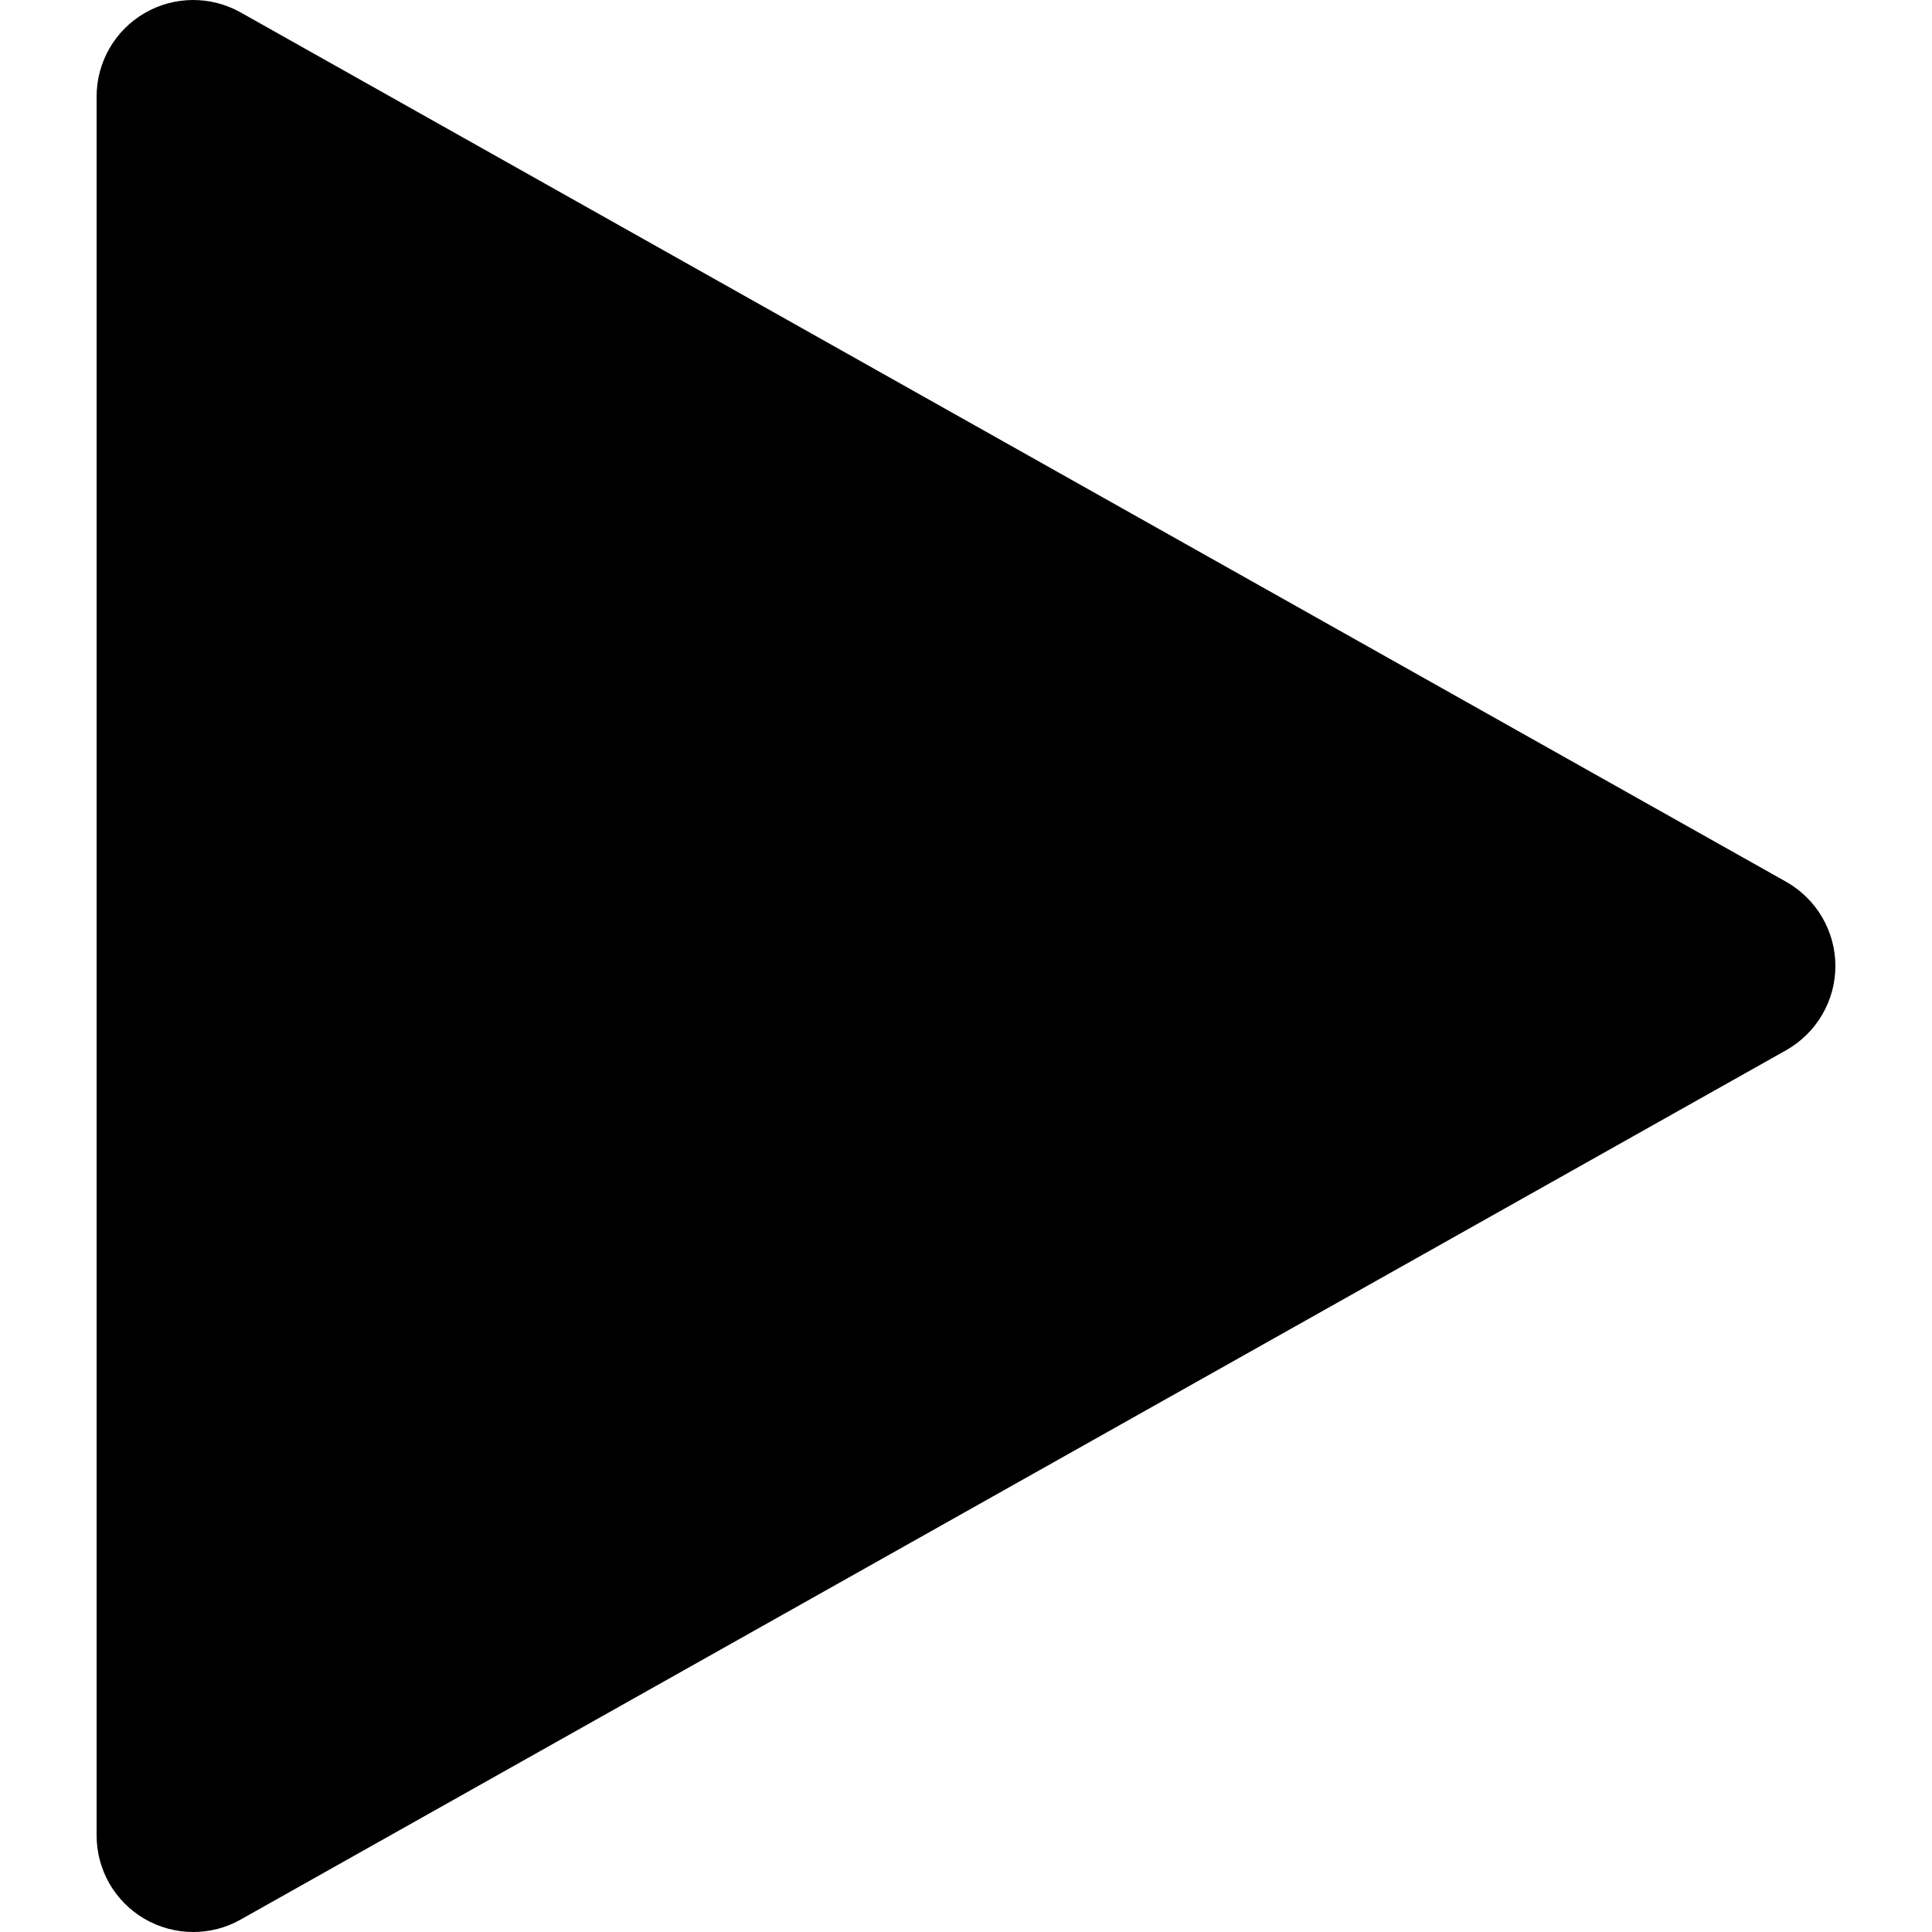
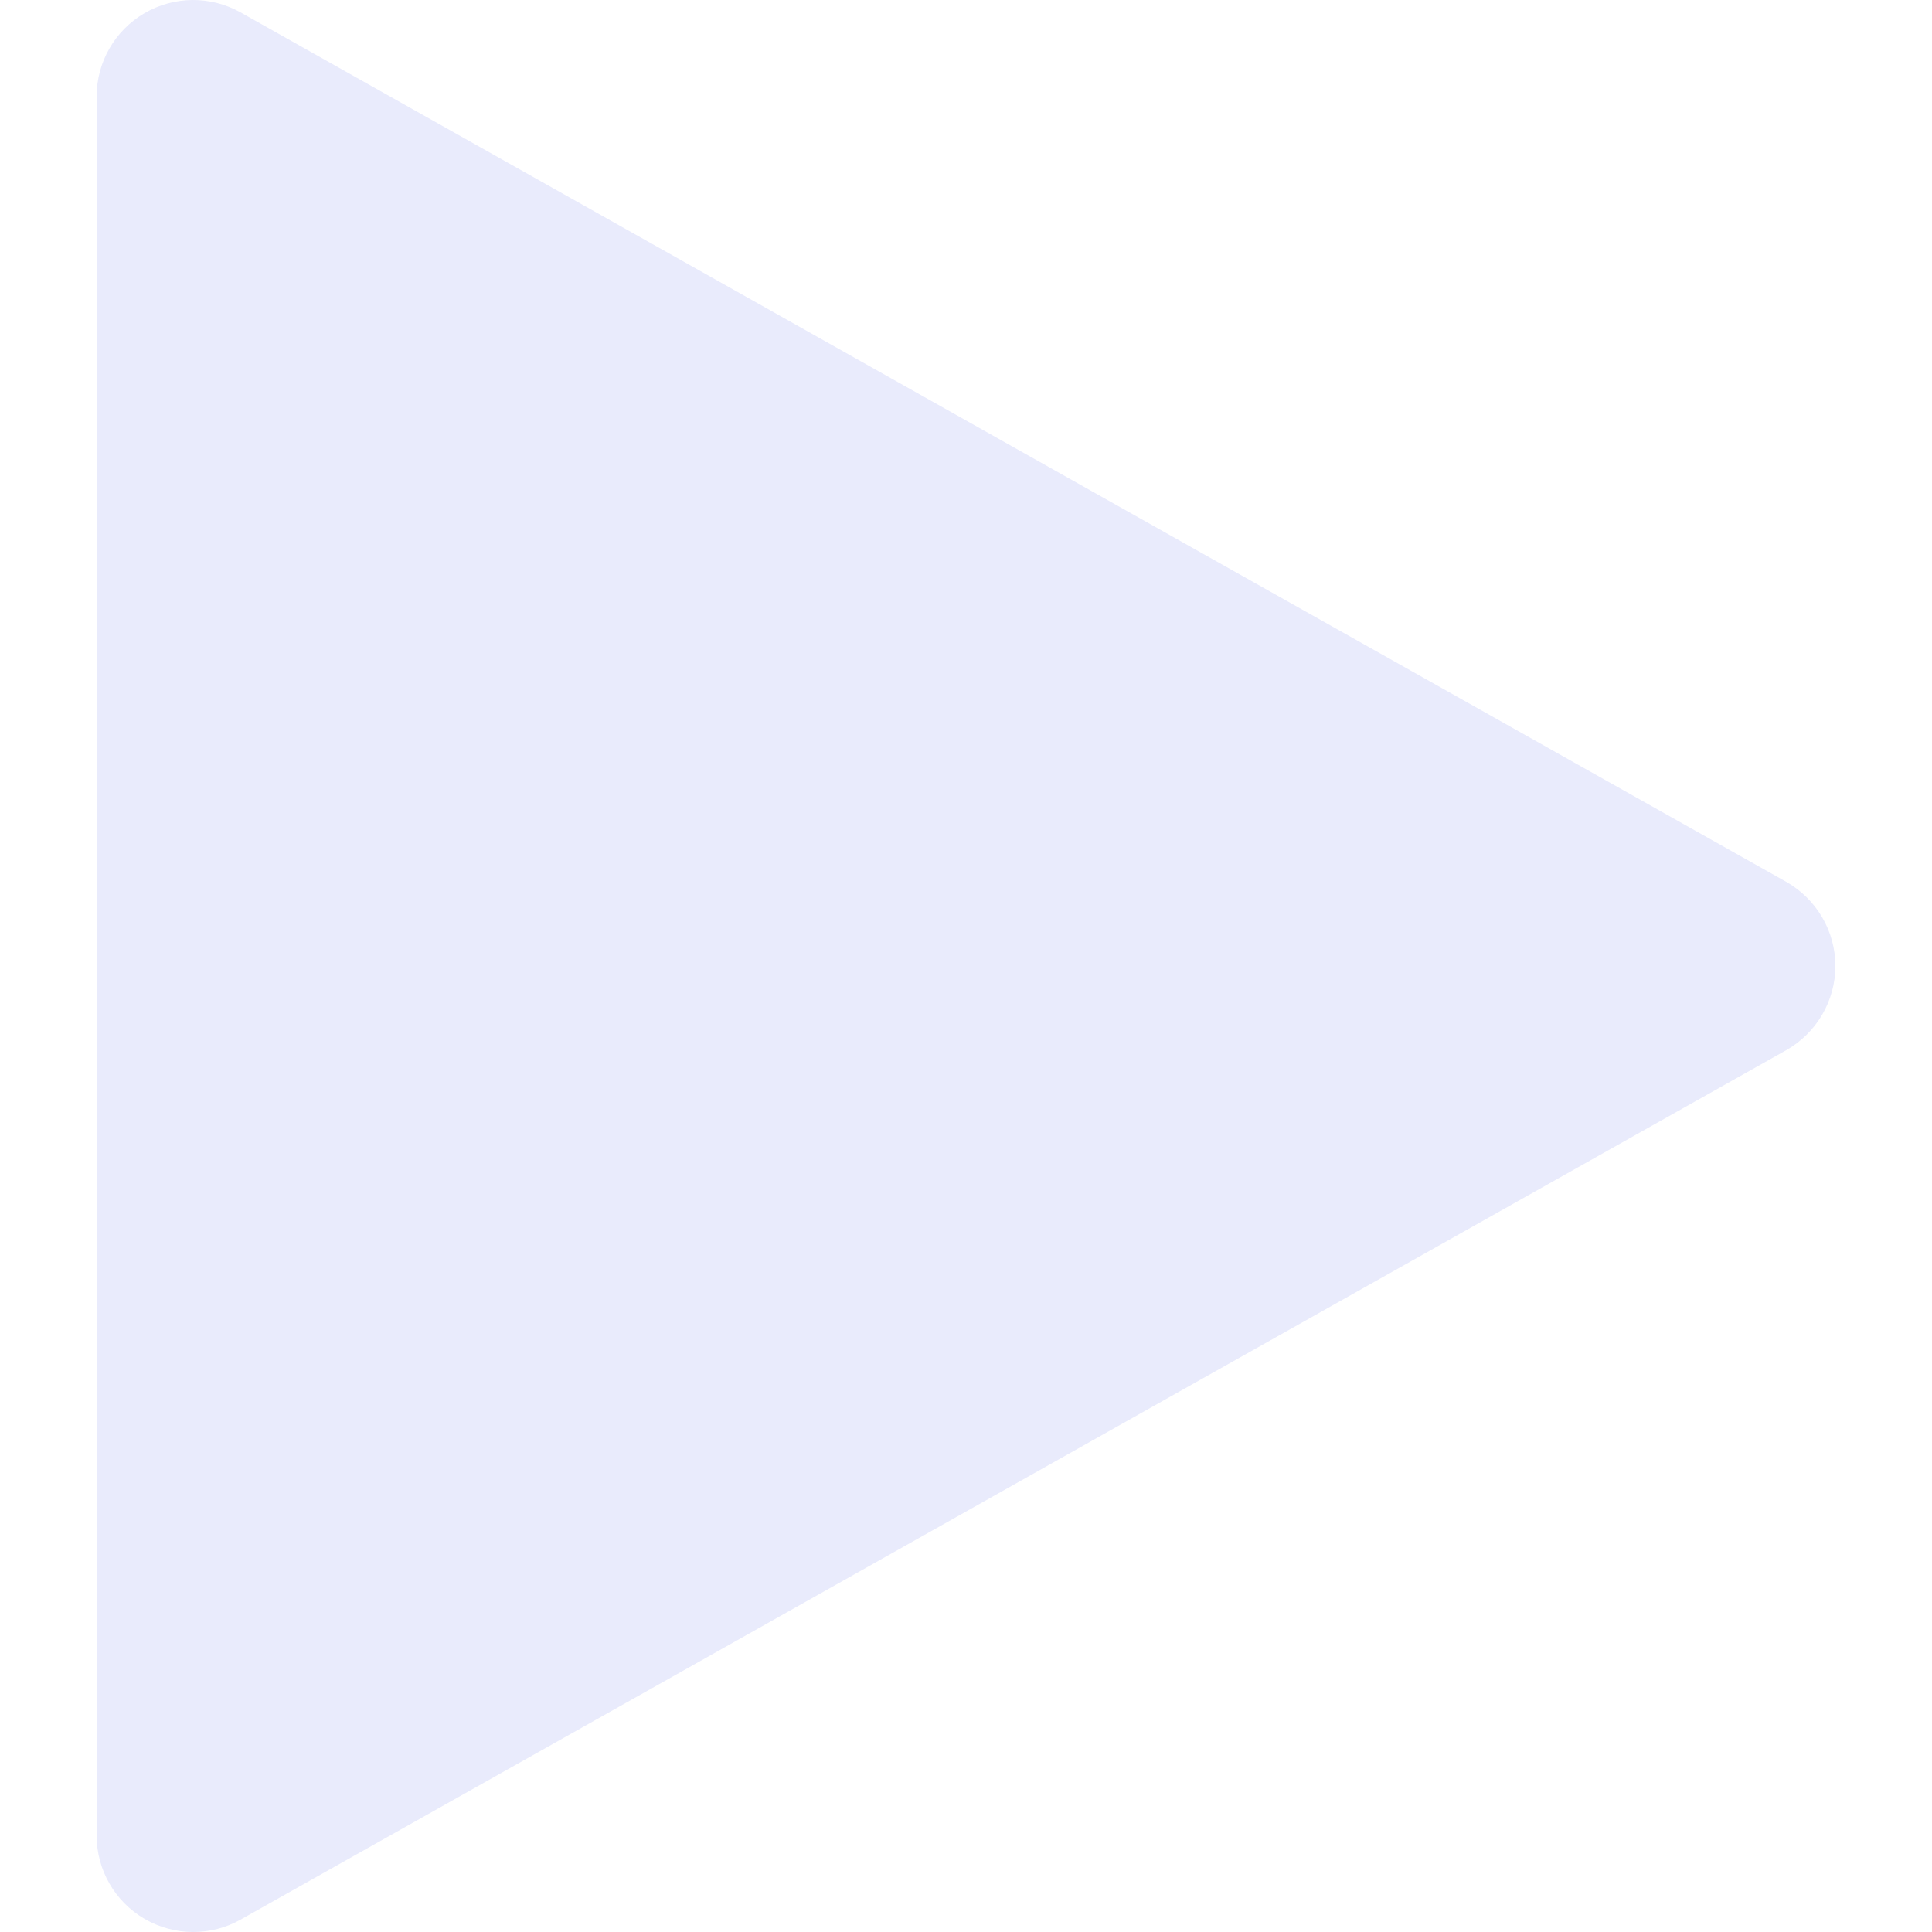
- <svg xmlns="http://www.w3.org/2000/svg" version="1.1" id="Capa_1" x="0px" y="0px" viewBox="0 0 320.001 320.001" style="enable-background:new 0 0 320.001 320.001;" xml:space="preserve">
+ <svg xmlns="http://www.w3.org/2000/svg" version="1.1" id="Capa_1" x="0px" y="0px" viewBox="0 0 320.001 320.001" fill="#e9ebfc" style="enable-background:new 0 0 320.001 320.001;" xml:space="preserve">
  <path d="M295.84,146.049l-256-144c-4.96-2.784-11.008-2.72-15.904,0.128C19.008,5.057,16,10.305,16,16.001v288  c0,5.696,3.008,10.944,7.936,13.824c2.496,1.44,5.28,2.176,8.064,2.176c2.688,0,5.408-0.672,7.84-2.048l256-144  c5.024-2.848,8.16-8.16,8.16-13.952S300.864,148.897,295.84,146.049z" />
  <g>
</g>
  <g>
</g>
  <g>
</g>
  <g>
</g>
  <g>
</g>
  <g>
</g>
  <g>
</g>
  <g>
</g>
  <g>
</g>
  <g>
</g>
  <g>
</g>
  <g>
</g>
  <g>
</g>
  <g>
</g>
  <g>
</g>
</svg>
